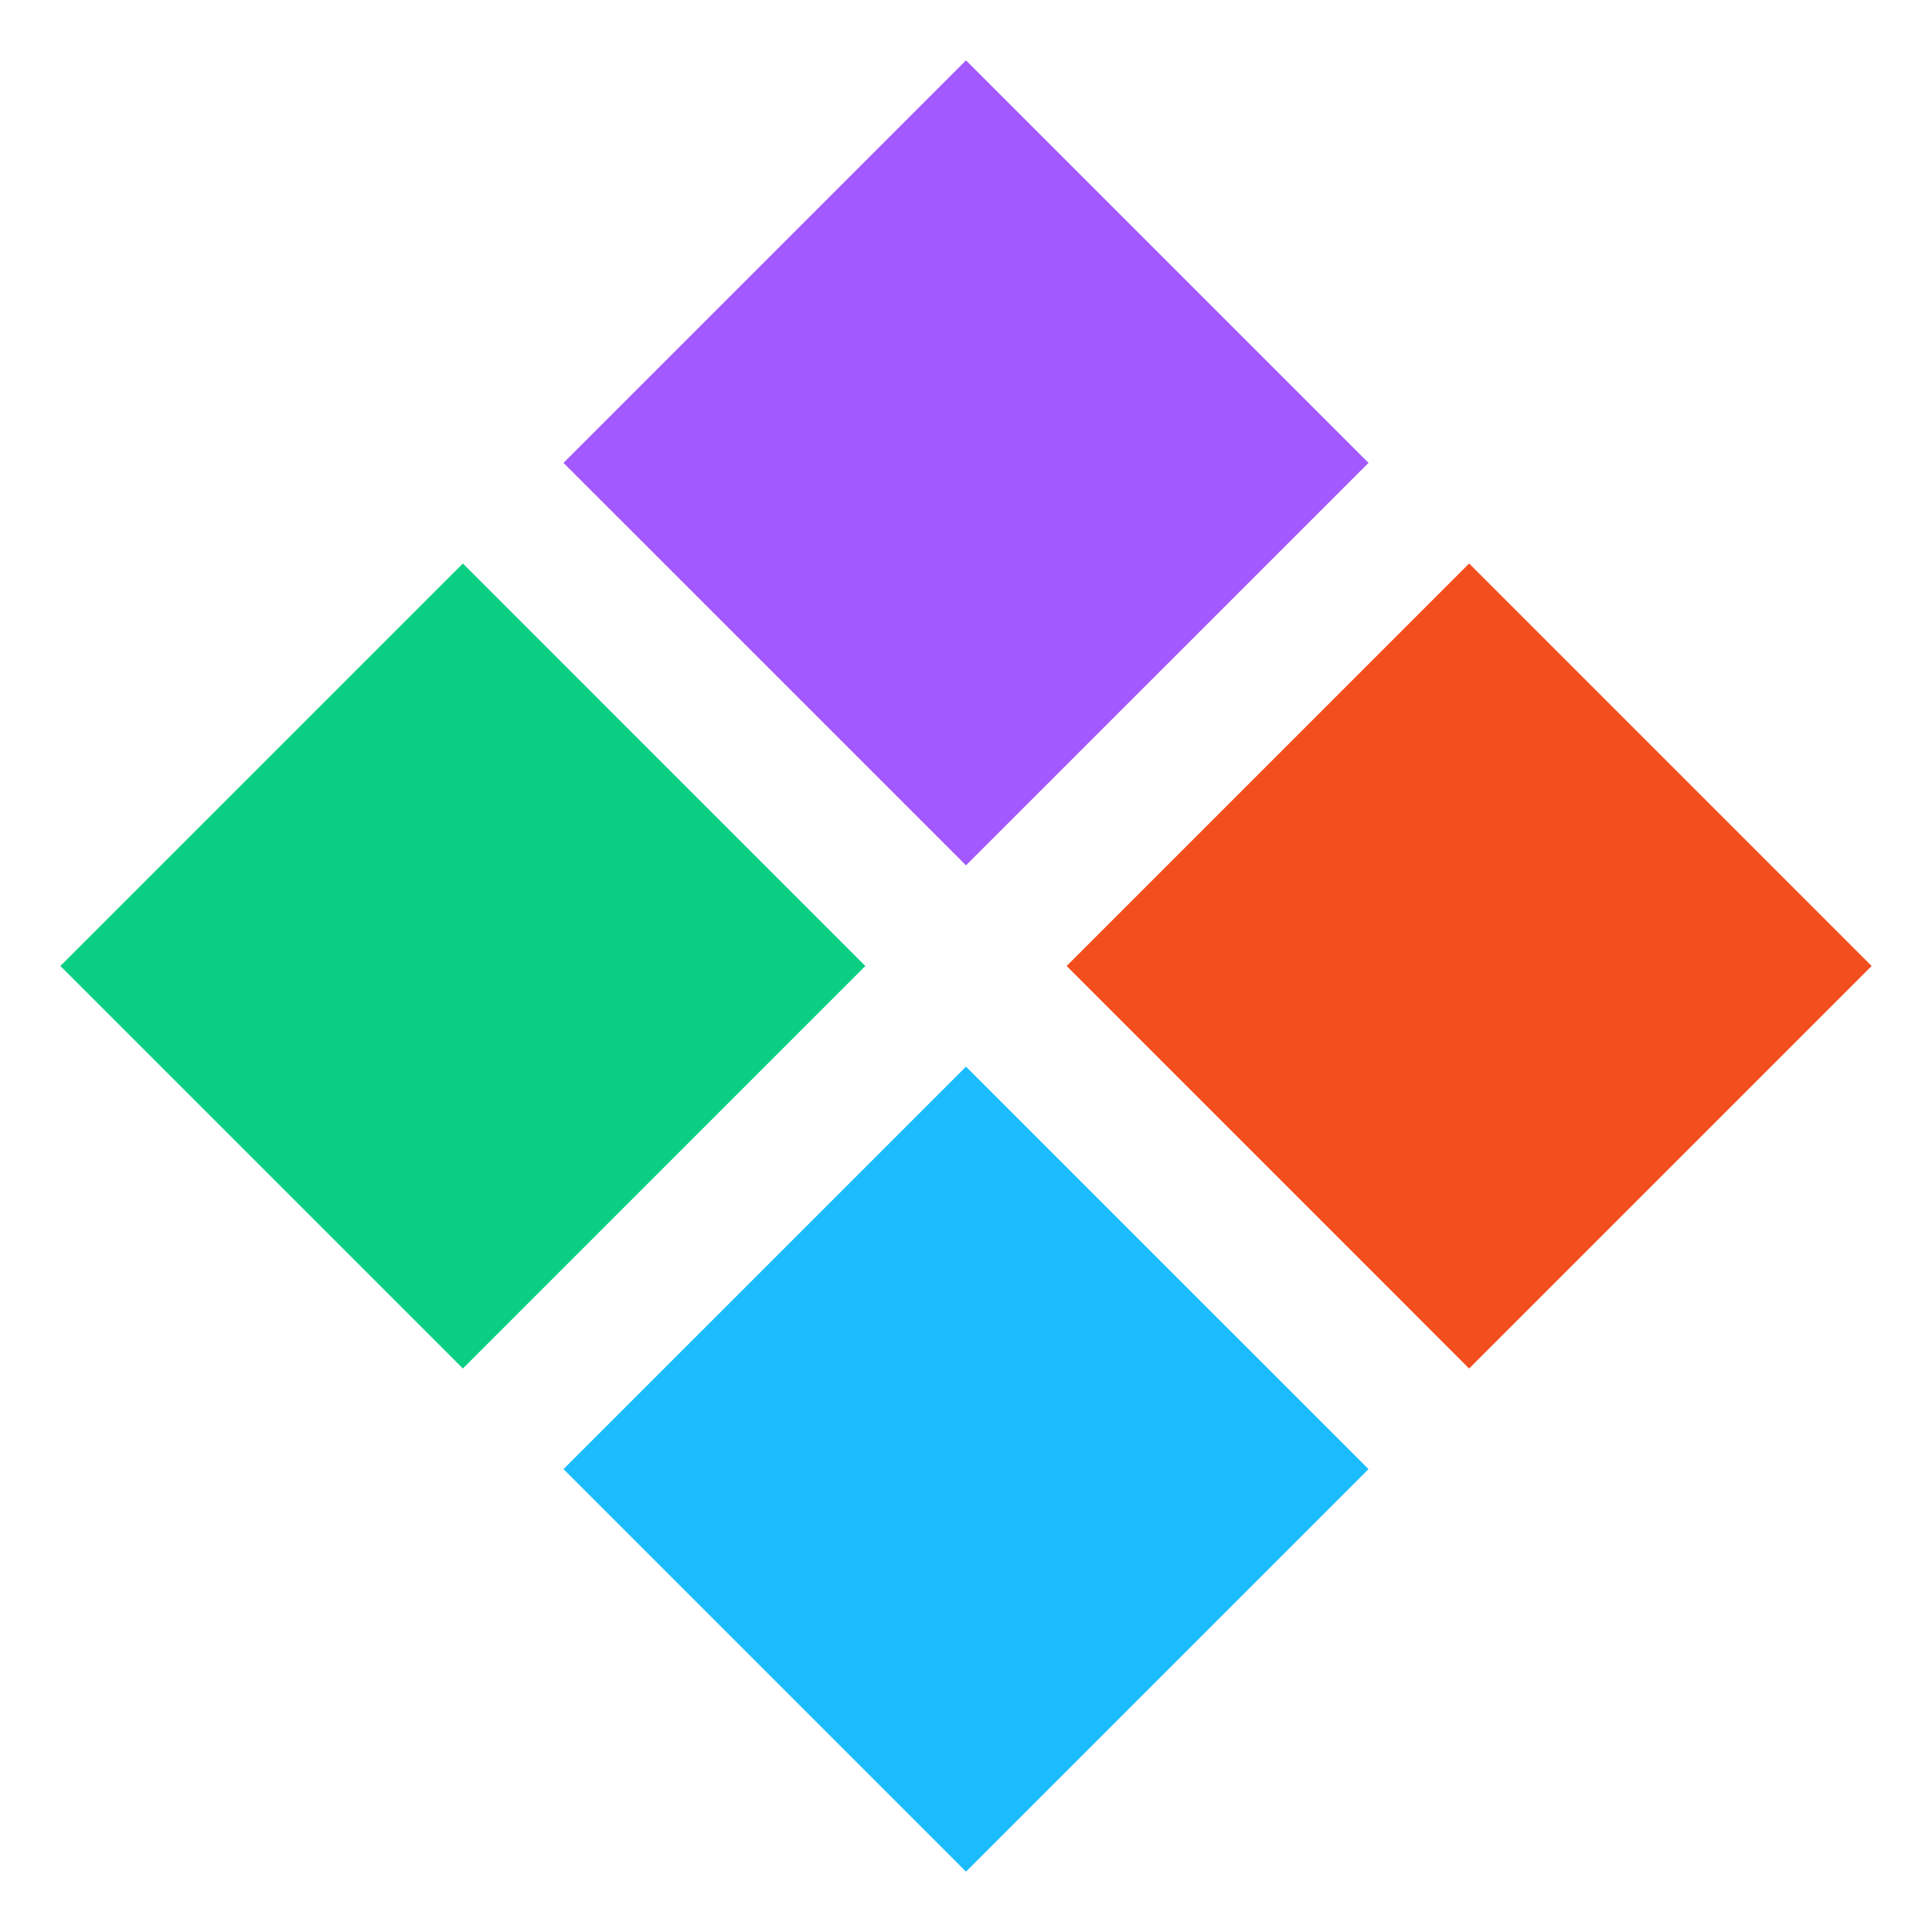
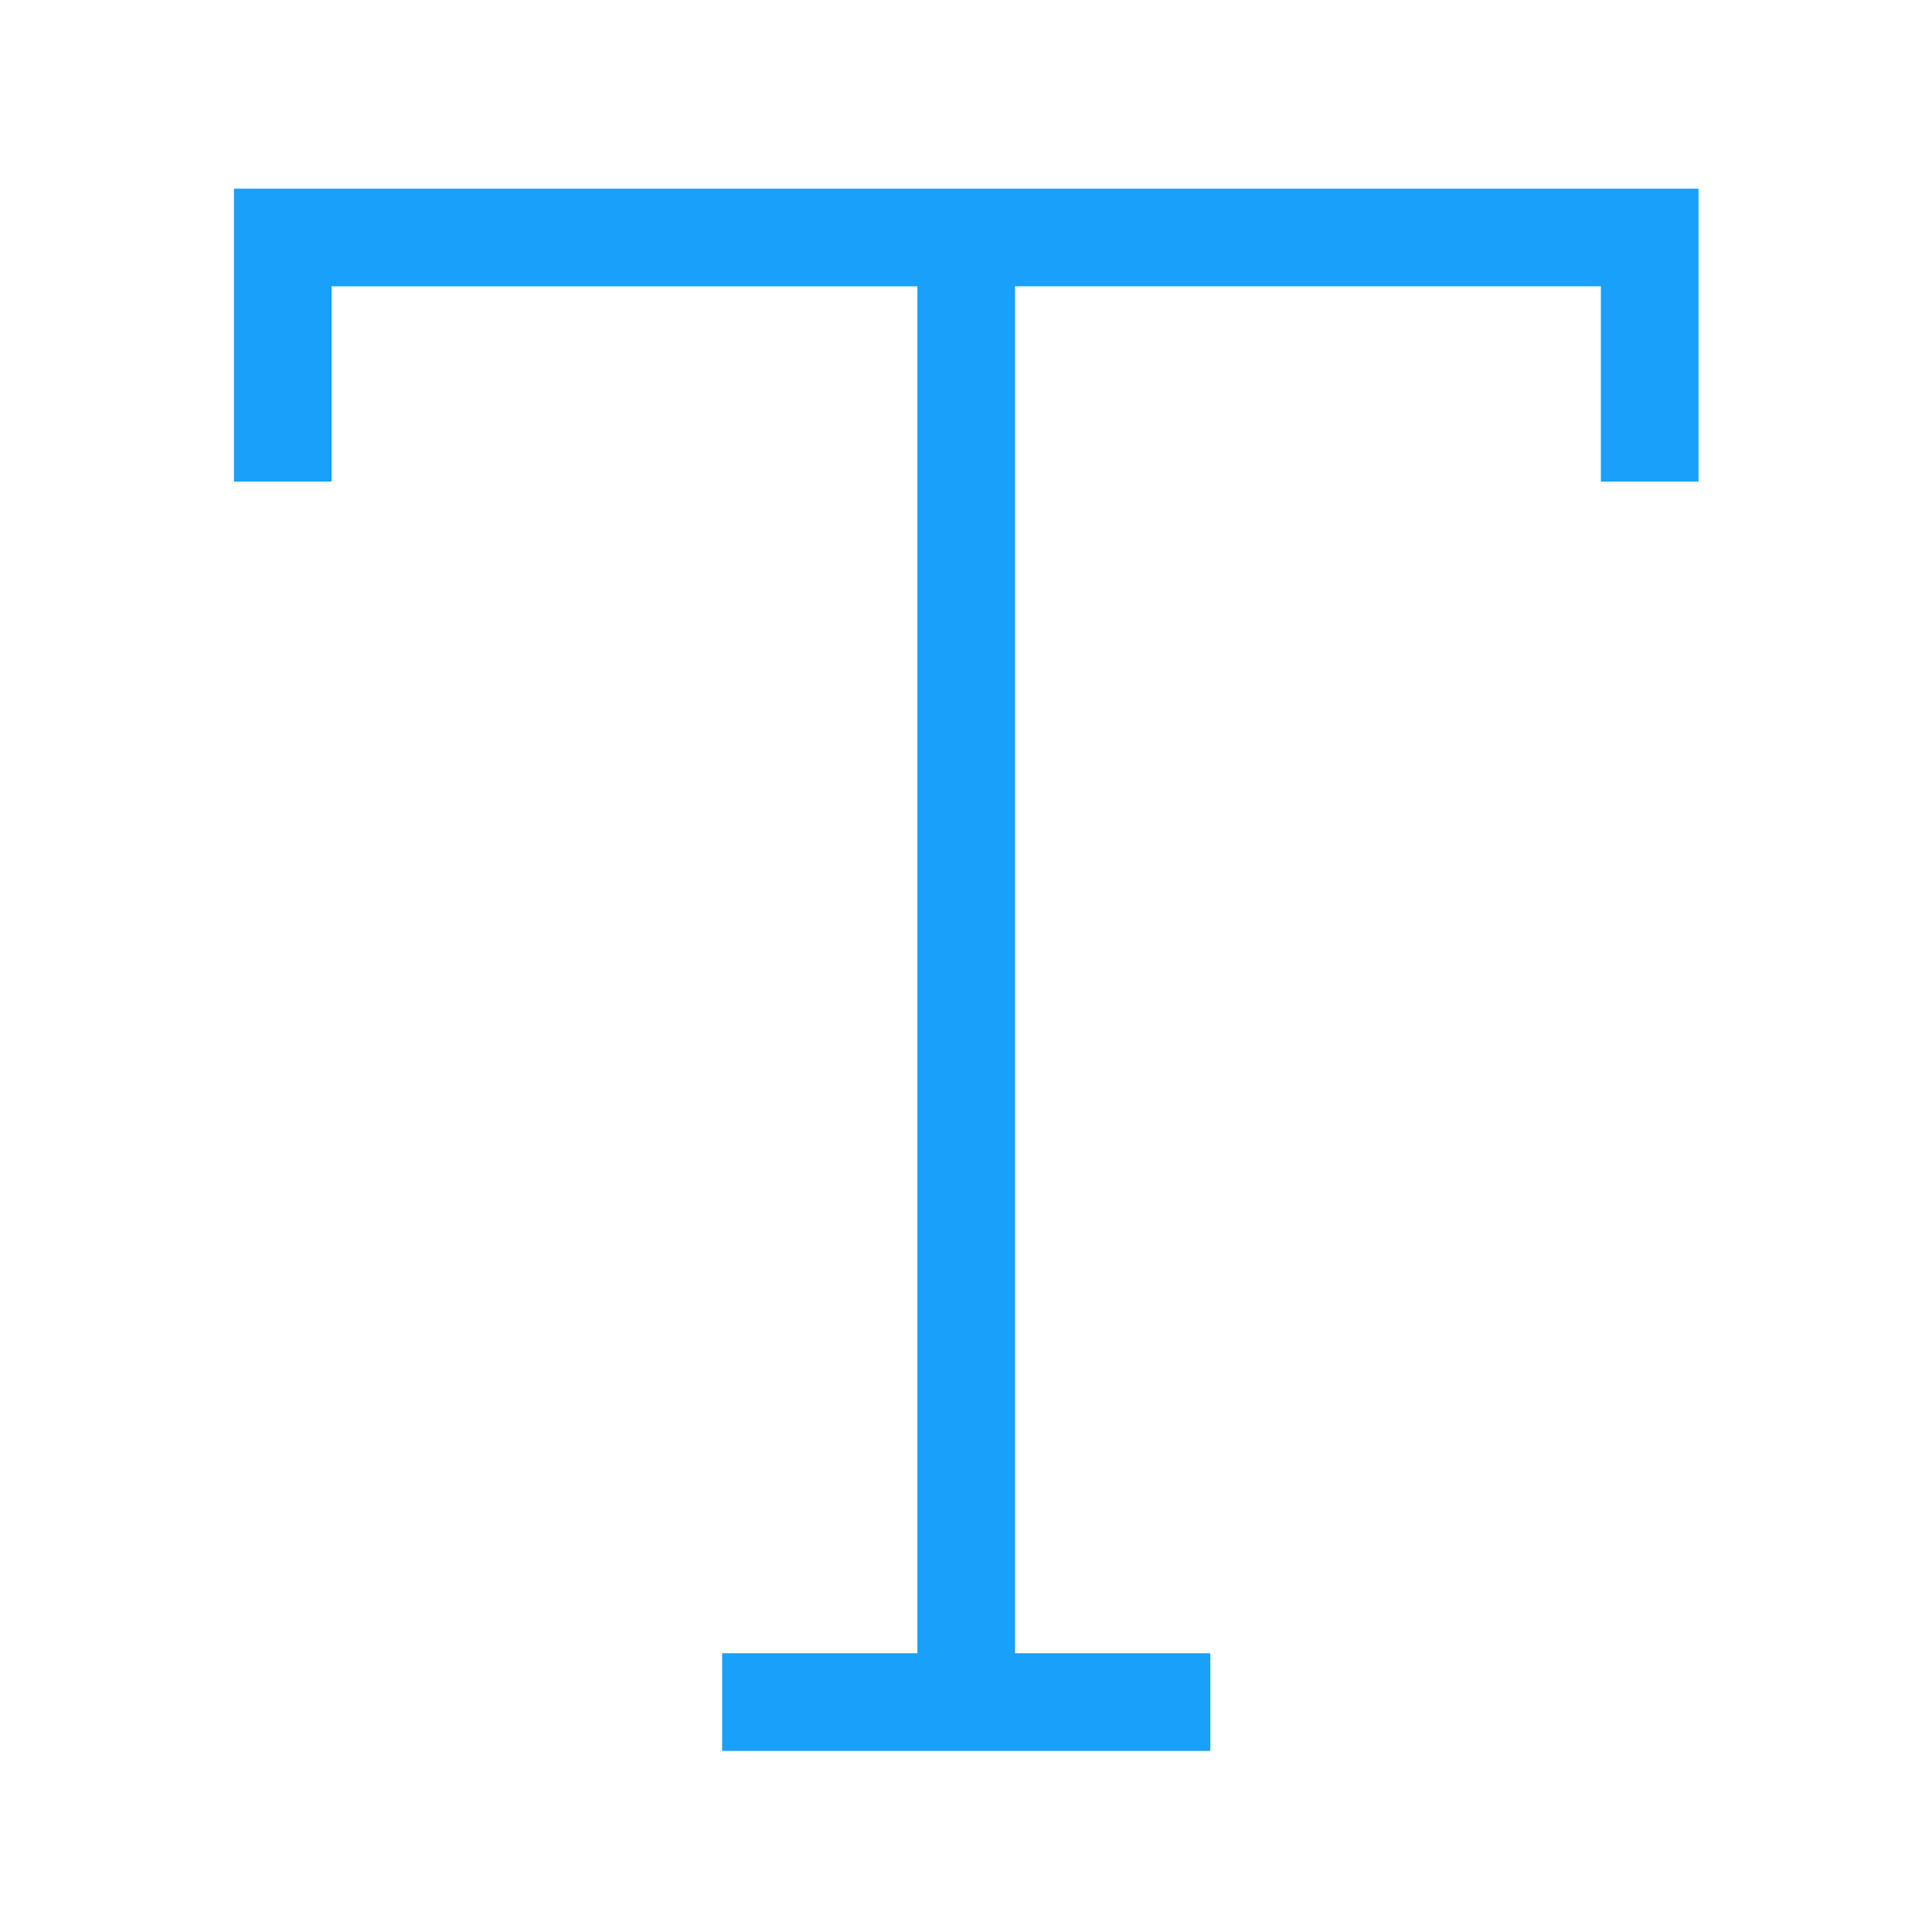
<svg xmlns="http://www.w3.org/2000/svg" width="256" height="256" fill="none">
-   <path fill="#0ACF83" fill-rule="evenodd" d="M61.334 74.666L114.666 128l-53.332 53.334L8 128l53.334-53.334z" clip-rule="evenodd" />
-   <path fill="#A259FF" fill-rule="evenodd" d="M128 8l53.334 53.334L128 114.666 74.666 61.334 128 8z" clip-rule="evenodd" />
-   <path fill="#F24E1E" fill-rule="evenodd" d="M194.666 74.666L248 128l-53.334 53.334L141.334 128l53.332-53.334z" clip-rule="evenodd" />
-   <path fill="#1ABCFE" fill-rule="evenodd" d="M181.334 194.666L128 141.334l-53.334 53.332L128 248l53.334-53.334z" clip-rule="evenodd" />
+   <path fill="#18A0FB" fill-rule="evenodd" d="M212.125 25h12.938v38.813h-12.938V37.936H134.5v181.126h25.875V232H95.688v-12.937h25.875V37.938H43.937v25.875H31V25h181.125z" clip-rule="evenodd" />
</svg>
